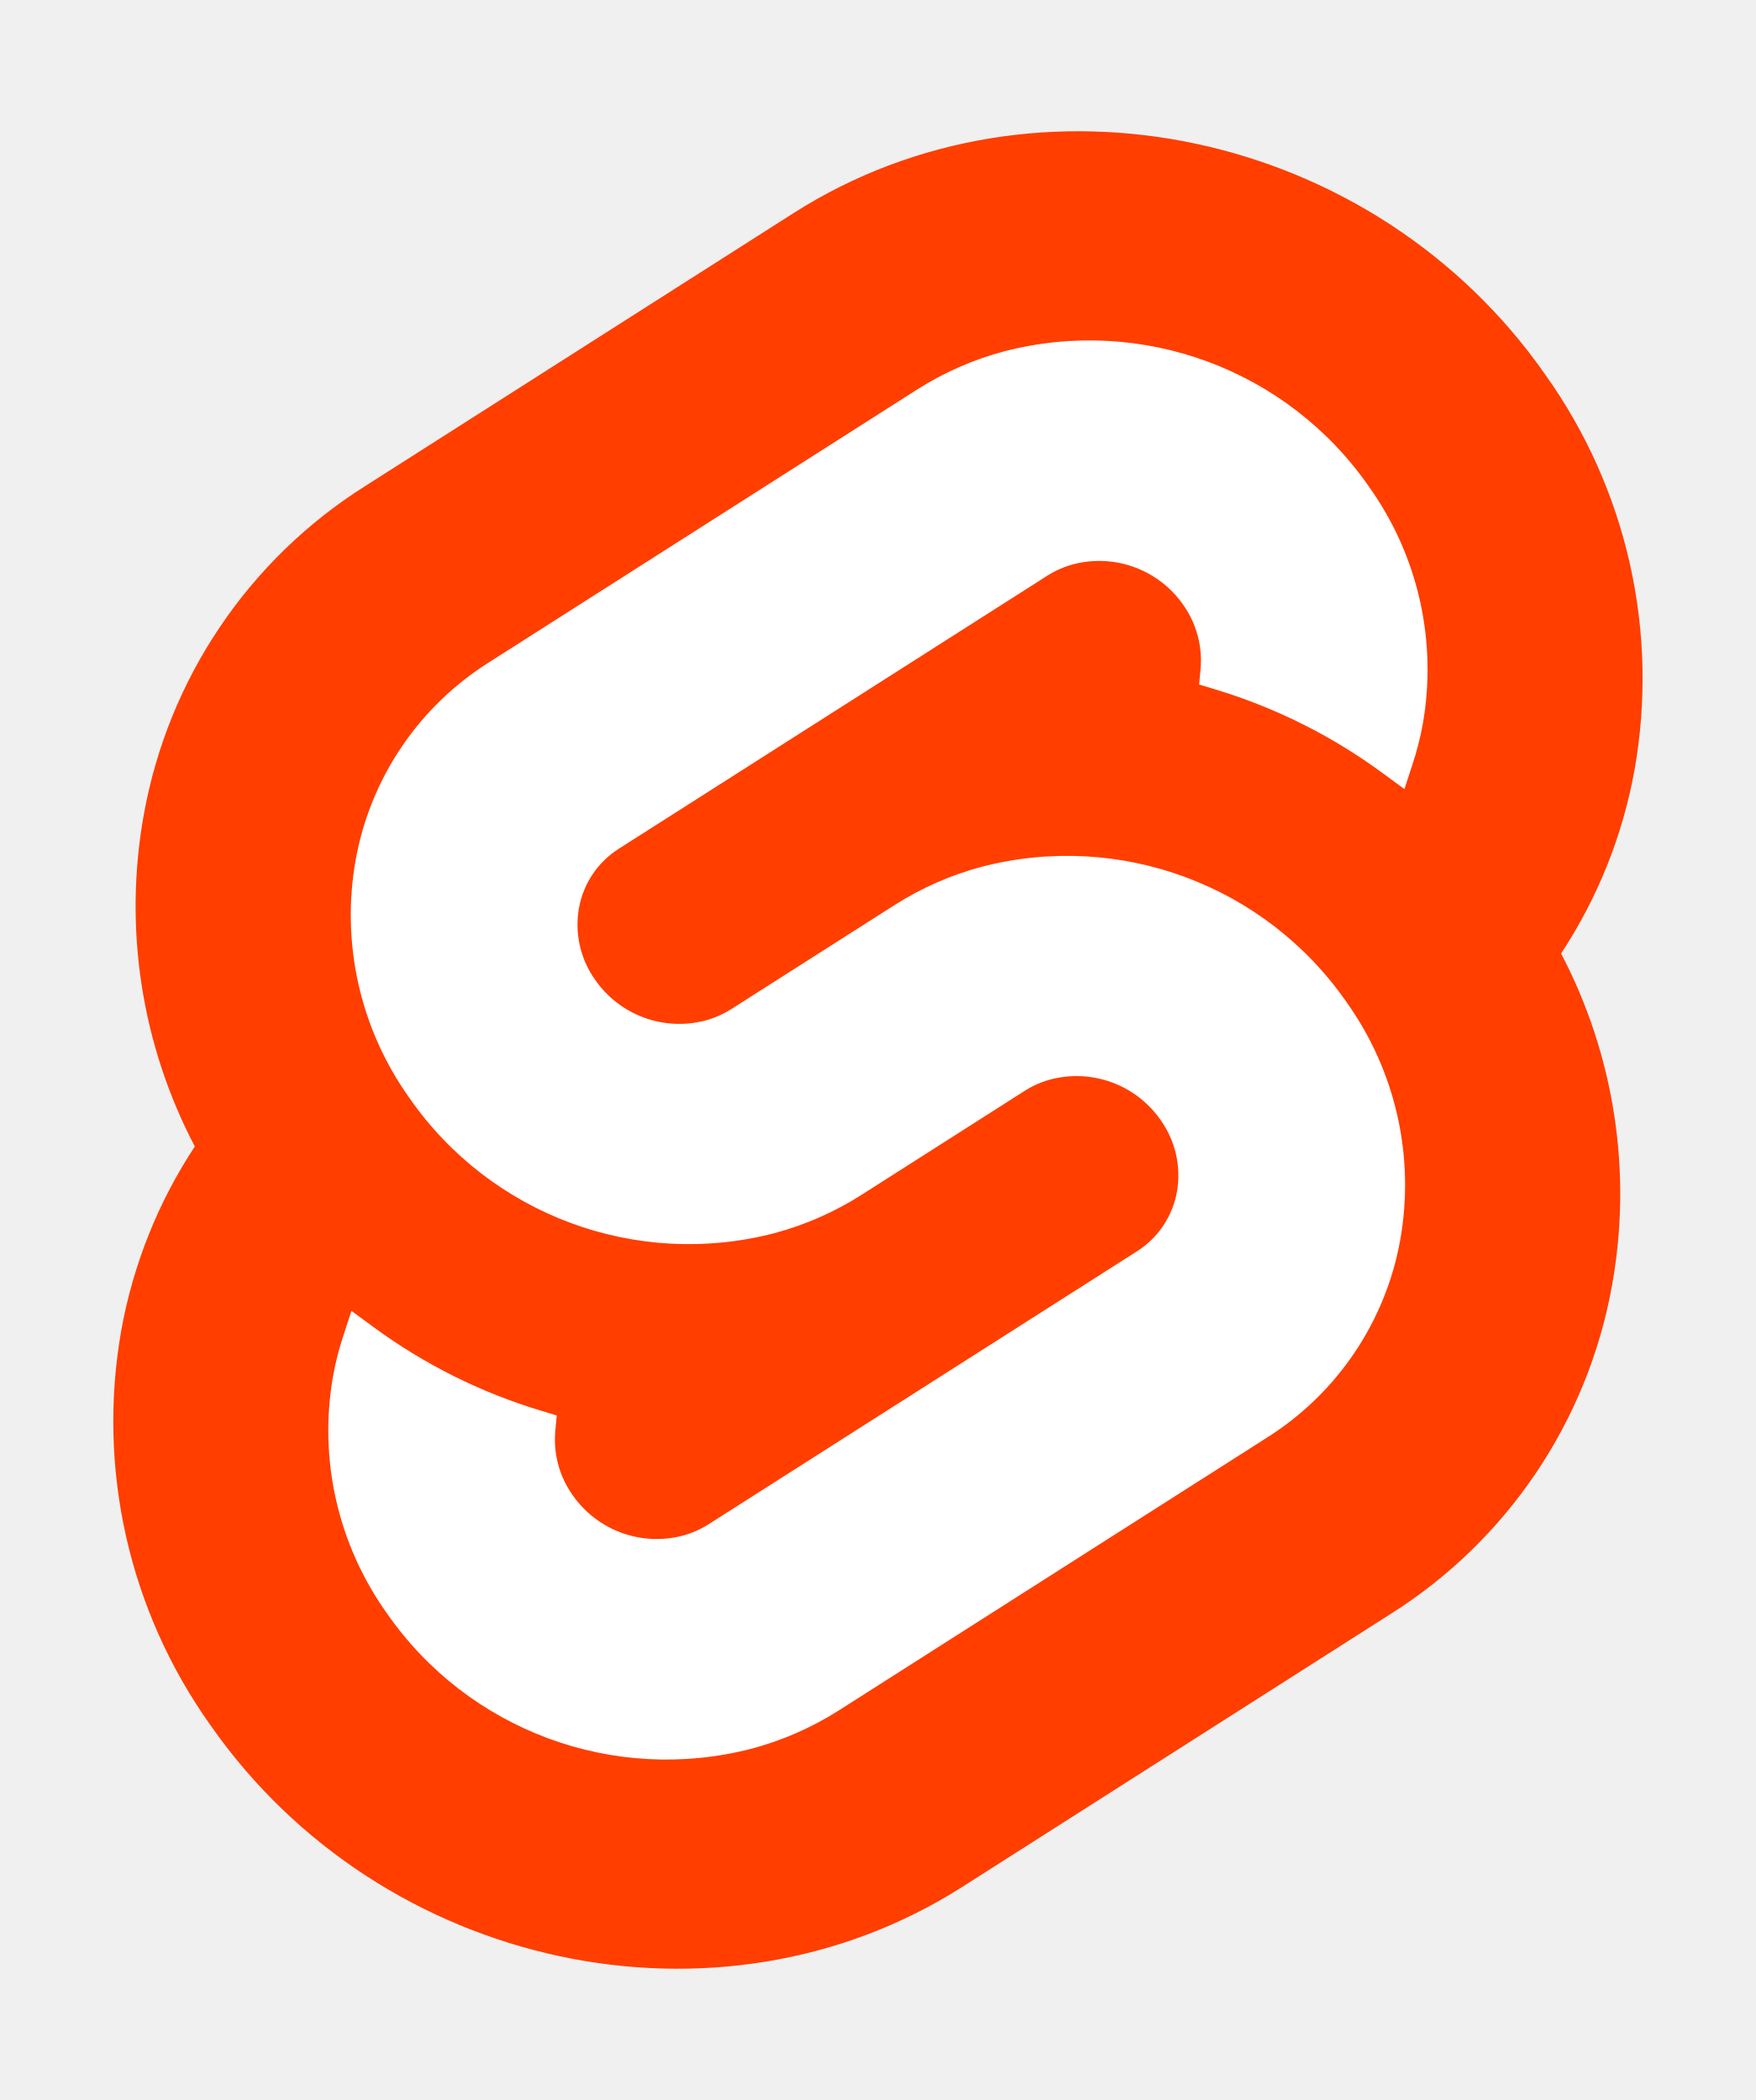
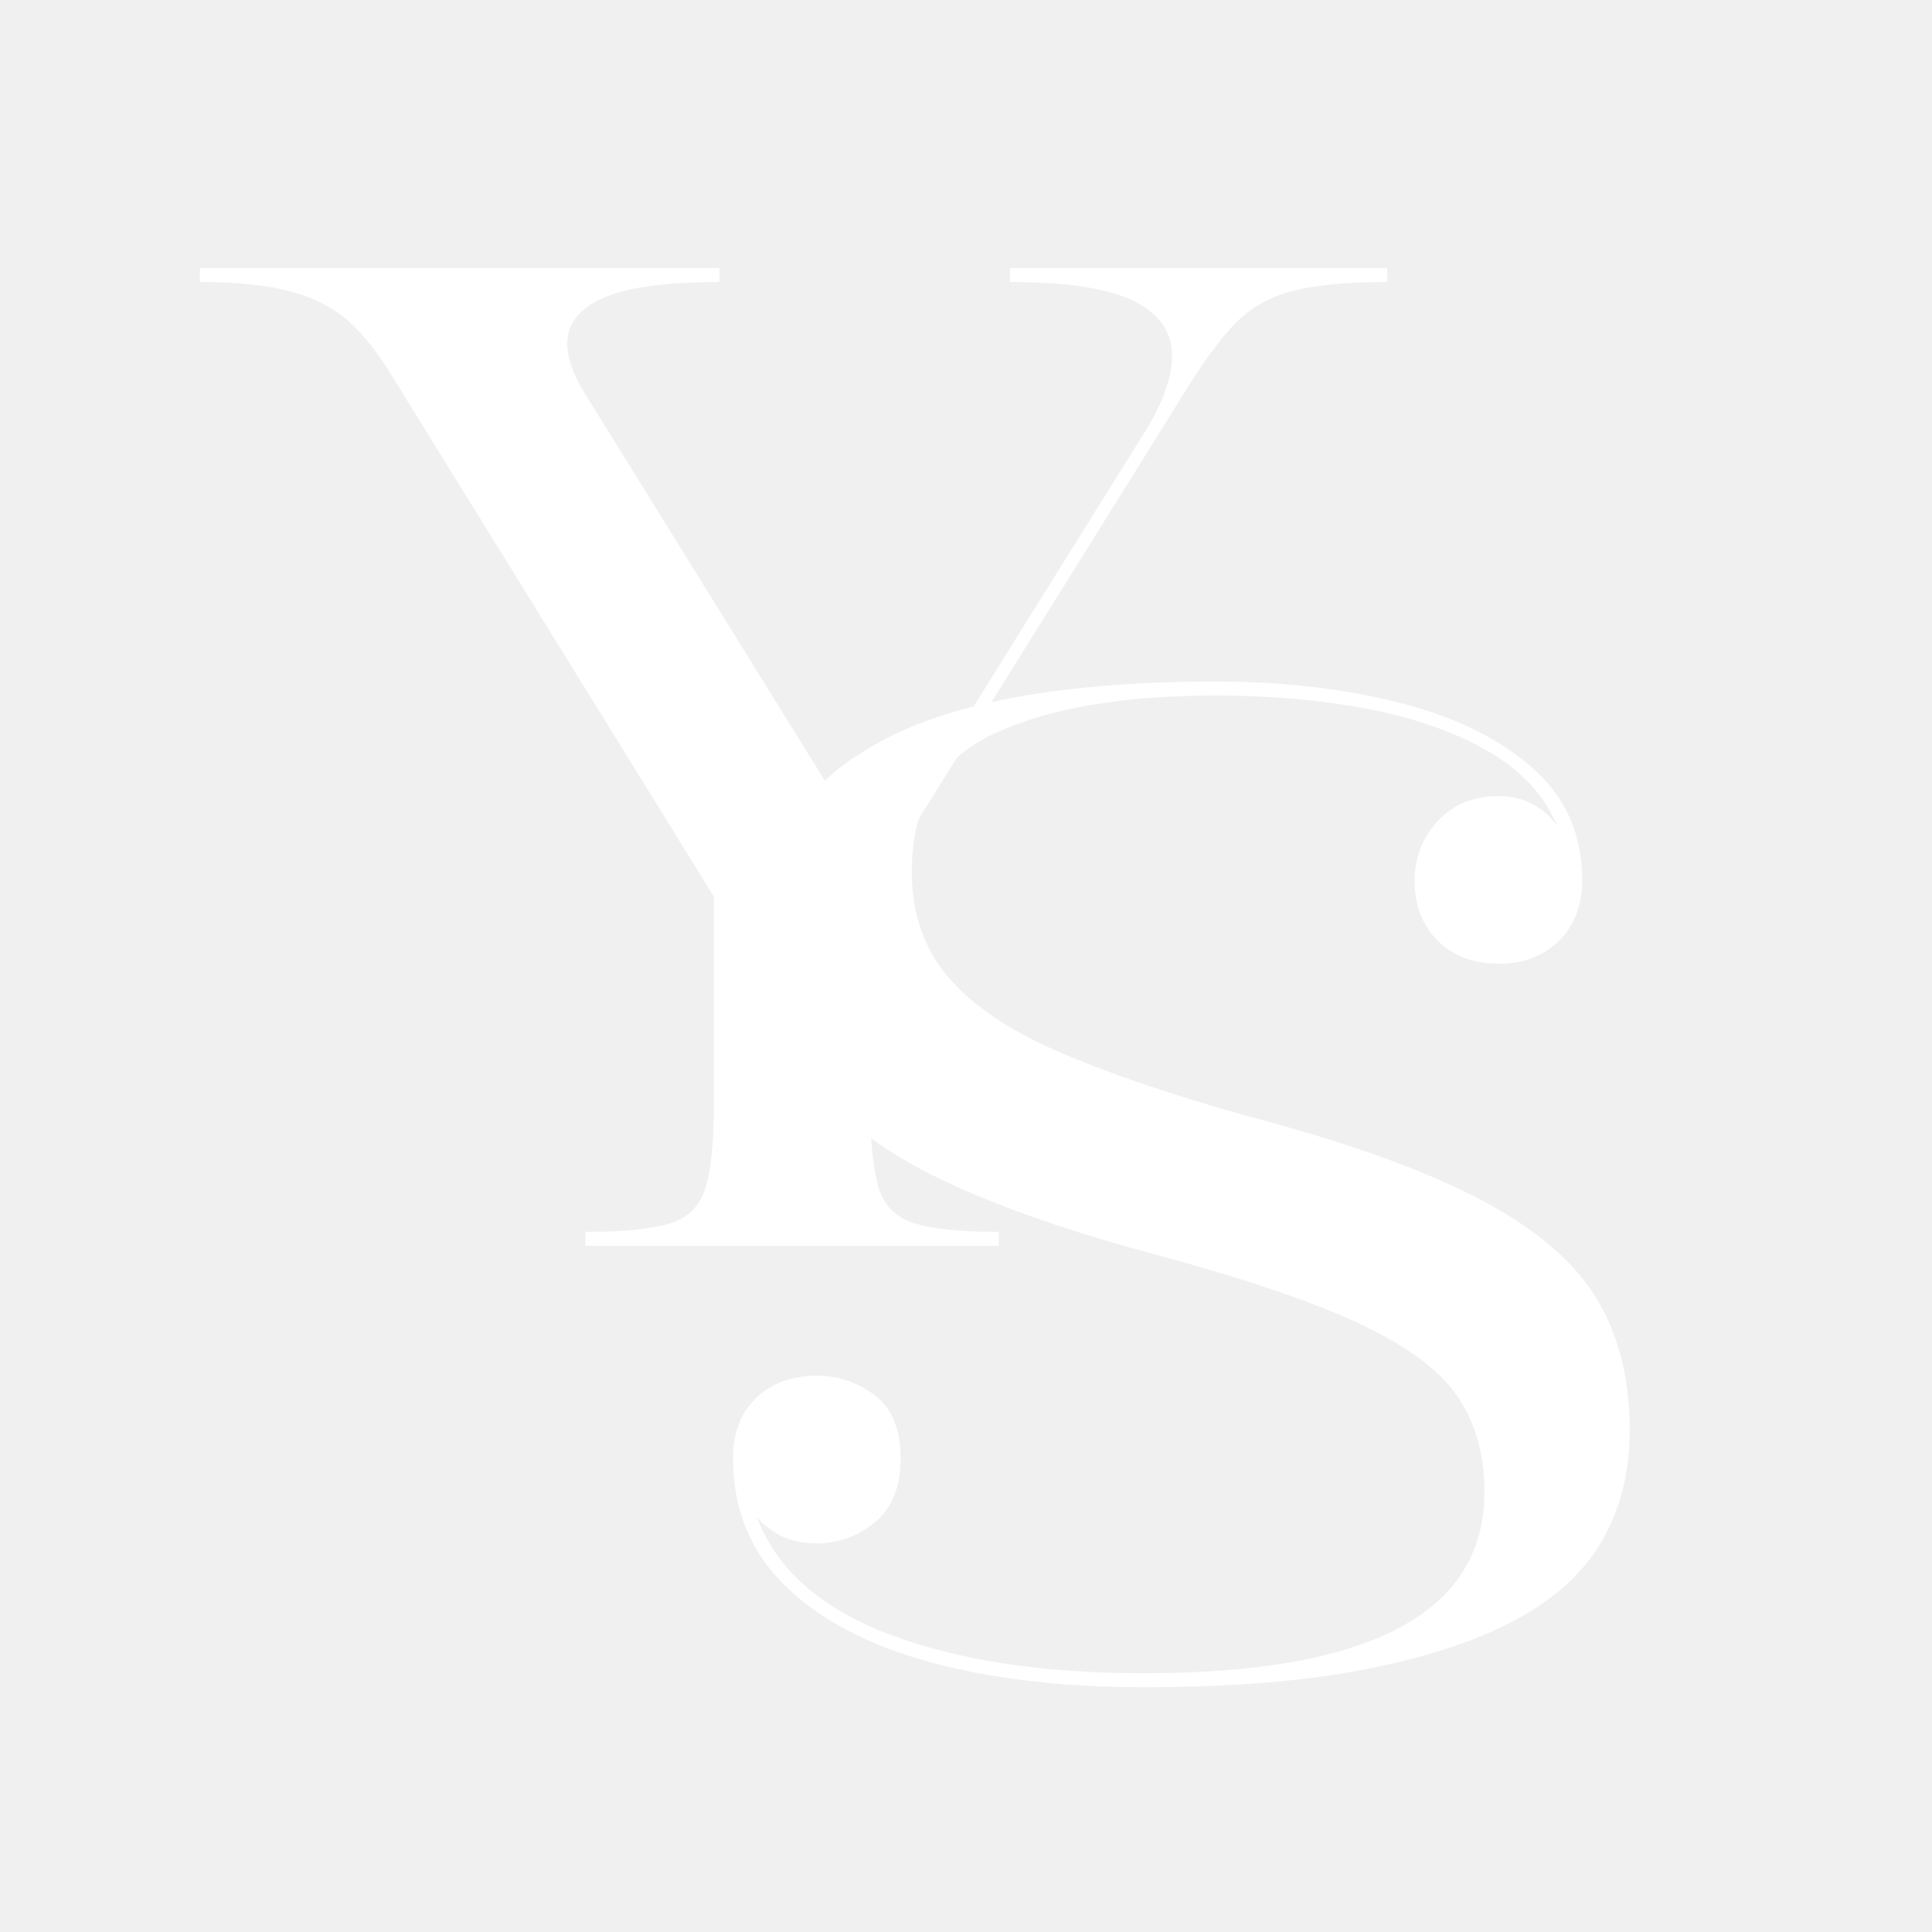
- <svg xmlns="http://www.w3.org/2000/svg" width="107" height="128" viewBox="0 0 107 128">
-   <path d="M94.157 22.819c-10.4-14.885-30.94-19.297-45.792-9.835L22.282 29.608A29.92 29.92 0 0 0 8.764 49.65a31.5 31.5 0 0 0 3.108 20.231 30 30 0 0 0-4.477 11.183 31.9 31.9 0 0 0 5.448 24.116c10.402 14.887 30.942 19.297 45.791 9.835l26.083-16.624A29.92 29.92 0 0 0 98.235 78.35a31.53 31.53 0 0 0-3.105-20.232 30 30 0 0 0 4.474-11.182 31.88 31.88 0 0 0-5.447-24.116" style="fill:#ff3e00" />
-   <path d="M45.817 106.582a20.72 20.72 0 0 1-22.237-8.243 19.17 19.17 0 0 1-3.277-14.503 18 18 0 0 1 .624-2.435l.49-1.498 1.337.981a33.6 33.6 0 0 0 10.203 5.098l.97.294-.09.968a5.85 5.85 0 0 0 1.052 3.878 6.24 6.24 0 0 0 6.695 2.485 5.8 5.8 0 0 0 1.603-.704L69.27 76.28a5.43 5.43 0 0 0 2.45-3.631 5.8 5.8 0 0 0-.987-4.371 6.24 6.24 0 0 0-6.698-2.487 5.7 5.7 0 0 0-1.6.704l-9.953 6.345a19 19 0 0 1-5.296 2.326 20.72 20.72 0 0 1-22.237-8.243 19.17 19.17 0 0 1-3.277-14.502 17.99 17.99 0 0 1 8.13-12.052l26.081-16.623a19 19 0 0 1 5.3-2.329 20.72 20.72 0 0 1 22.237 8.243 19.17 19.17 0 0 1 3.277 14.503 18 18 0 0 1-.624 2.435l-.49 1.498-1.337-.98a33.6 33.6 0 0 0-10.203-5.1l-.97-.294.09-.968a5.86 5.86 0 0 0-1.052-3.878 6.24 6.24 0 0 0-6.696-2.485 5.8 5.8 0 0 0-1.602.704L37.73 51.72a5.42 5.42 0 0 0-2.449 3.63 5.79 5.79 0 0 0 .986 4.372 6.24 6.24 0 0 0 6.698 2.486 5.8 5.8 0 0 0 1.602-.704l9.952-6.342a19 19 0 0 1 5.295-2.328 20.72 20.72 0 0 1 22.237 8.242 19.17 19.17 0 0 1 3.277 14.503 18 18 0 0 1-8.13 12.053l-26.081 16.622a19 19 0 0 1-5.3 2.328" style="fill:#fff" />
+ <svg xmlns="http://www.w3.org/2000/svg" width="2000" zoomAndPan="magnify" viewBox="0 0 1500 1500" height="2000" preserveAspectRatio="xMidYMid meet" version="1.0">
+   <defs>
+     <g />
+     <clipPath id="4524e8fa01">
+       <rect x="0" width="950" y="0" height="1500" />
+     </clipPath>
+     <clipPath id="c94aa87d38">
+       <rect x="0" width="834" y="0" height="1500" />
+     </clipPath>
+   </defs>
+   <g transform="matrix(1, 0, 0, 1, 144, 0.000000000000112861)">
+     <g clip-path="url(#4524e8fa01)">
+       <g fill="#ffffff" fill-opacity="1">
+         <g transform="translate(0.349826, 967.2349)">
+           <g>
+             <path d="M 10.844 -759.094 L 414.25 -759.094 L 414.25 -748.25 C 372.32 -748.25 342.141 -744.094 323.703 -735.781 C 305.266 -727.469 296.047 -715.719 296.047 -700.531 C 296.047 -688.969 301.109 -675.234 311.234 -659.328 L 535.703 -297.125 L 746.078 -634.391 C 759.098 -656.078 765.609 -674.875 765.609 -690.781 C 765.609 -709.57 755.664 -723.848 735.781 -733.609 C 715.895 -743.367 683.906 -748.25 639.812 -748.25 L 639.812 -759.094 L 932.609 -759.094 L 932.609 -748.25 C 900.066 -748.25 874.758 -745.719 856.688 -740.656 C 838.613 -735.594 823.43 -726.191 811.141 -712.453 C 798.859 -698.723 785.125 -679.207 769.938 -653.906 L 531.359 -271.109 L 531.359 -109.531 C 531.359 -80.613 533.523 -59.102 537.859 -45 C 542.203 -30.906 551.602 -21.688 566.062 -17.344 C 580.52 -13.008 602.211 -10.844 631.141 -10.844 L 631.141 0 L 310.141 0 L 310.141 -10.844 C 339.785 -10.844 361.656 -13.008 375.75 -17.344 C 389.844 -21.688 399.055 -30.906 403.391 -45 C 407.734 -59.102 409.906 -80.613 409.906 -109.531 L 409.906 -271.109 L 160.5 -674.516 C 149.656 -692.586 138.445 -706.863 126.875 -717.344 C 115.312 -727.82 100.492 -735.594 82.422 -740.656 C 64.348 -745.719 40.488 -748.25 10.844 -748.25 Z M 10.844 -759.094 " />
+           </g>
+         </g>
+       </g>
+     </g>
+   </g>
+   <g transform="matrix(1, 0, 0, 1, 499, 0.000000000000112861)">
+     <g clip-path="url(#c94aa87d38)">
+       <g fill="#ffffff" fill-opacity="1">
+         <g transform="translate(0.69833, 1299.104)">
+           <g>
+             <path d="M 444.609 -769.938 C 495.941 -769.938 543.113 -764.516 586.125 -753.672 C 629.145 -742.828 663.664 -726.02 689.688 -703.25 C 715.719 -680.477 728.734 -651.379 728.734 -615.953 C 728.734 -596.43 722.77 -580.707 710.844 -568.781 C 698.914 -556.852 683.191 -550.891 663.672 -550.891 C 644.148 -550.891 628.422 -556.852 616.484 -568.781 C 604.555 -580.707 598.594 -596.43 598.594 -615.953 C 598.594 -633.305 604.555 -648.488 616.484 -661.5 C 628.422 -674.508 644.148 -681.016 663.672 -681.016 C 682.461 -681.016 697.645 -673.426 709.219 -658.25 C 699.094 -682.102 681.016 -701.438 654.984 -716.25 C 628.961 -731.07 597.879 -741.914 561.734 -748.781 C 525.586 -755.656 486.547 -759.094 444.609 -759.094 C 371.598 -759.094 313.941 -749.148 271.641 -729.266 C 229.348 -709.391 208.203 -673.785 208.203 -622.453 C 208.203 -589.922 217.598 -562.629 236.391 -540.578 C 255.191 -518.535 283.75 -499.195 322.062 -482.562 C 360.383 -465.938 409.188 -449.312 468.469 -432.688 C 545.102 -412.445 604.926 -391.117 647.938 -368.703 C 690.957 -346.297 721.32 -320.812 739.031 -292.25 C 756.75 -263.695 765.609 -229.176 765.609 -188.688 C 765.609 -156.156 758.375 -127.414 743.906 -102.469 C 729.445 -77.531 706.316 -56.75 674.516 -40.125 C 644.148 -24.219 605.469 -11.742 558.469 -2.703 C 511.477 6.328 454.727 10.844 388.219 10.844 C 325.32 10.844 270.016 4.336 222.297 -8.672 C 174.586 -21.68 137.176 -41.379 110.062 -67.766 C 82.957 -94.16 69.406 -127.238 69.406 -167 C 69.406 -186.52 75.367 -202.062 87.297 -213.625 C 99.223 -225.195 114.945 -230.984 134.469 -230.984 C 151.094 -230.984 166.094 -225.922 179.469 -215.797 C 192.844 -205.68 199.531 -189.414 199.531 -167 C 199.531 -144.594 192.844 -127.961 179.469 -117.109 C 166.094 -106.266 151.094 -100.844 134.469 -100.844 C 114.945 -100.844 99.406 -107.711 87.844 -121.453 C 103.02 -80.973 137.176 -50.609 190.312 -30.359 C 243.445 -10.117 309.414 0 388.219 0 C 564.625 0 652.828 -46.988 652.828 -140.969 C 652.828 -169.895 645.773 -194.656 631.672 -215.25 C 617.578 -235.852 591.734 -254.832 554.141 -272.188 C 516.547 -289.539 462.688 -307.613 392.562 -326.406 C 323.156 -345.207 266.766 -365.453 223.391 -387.141 C 180.016 -408.828 148.203 -434.672 127.953 -464.672 C 107.711 -494.672 97.594 -531.363 97.594 -574.75 C 97.594 -604.383 103.016 -631.129 113.859 -654.984 C 124.703 -678.848 143.141 -698.734 169.172 -714.641 C 225.555 -751.504 317.367 -769.938 444.609 -769.938 Z M 444.609 -769.938 " />
+           </g>
+         </g>
+       </g>
+     </g>
+   </g>
</svg>
